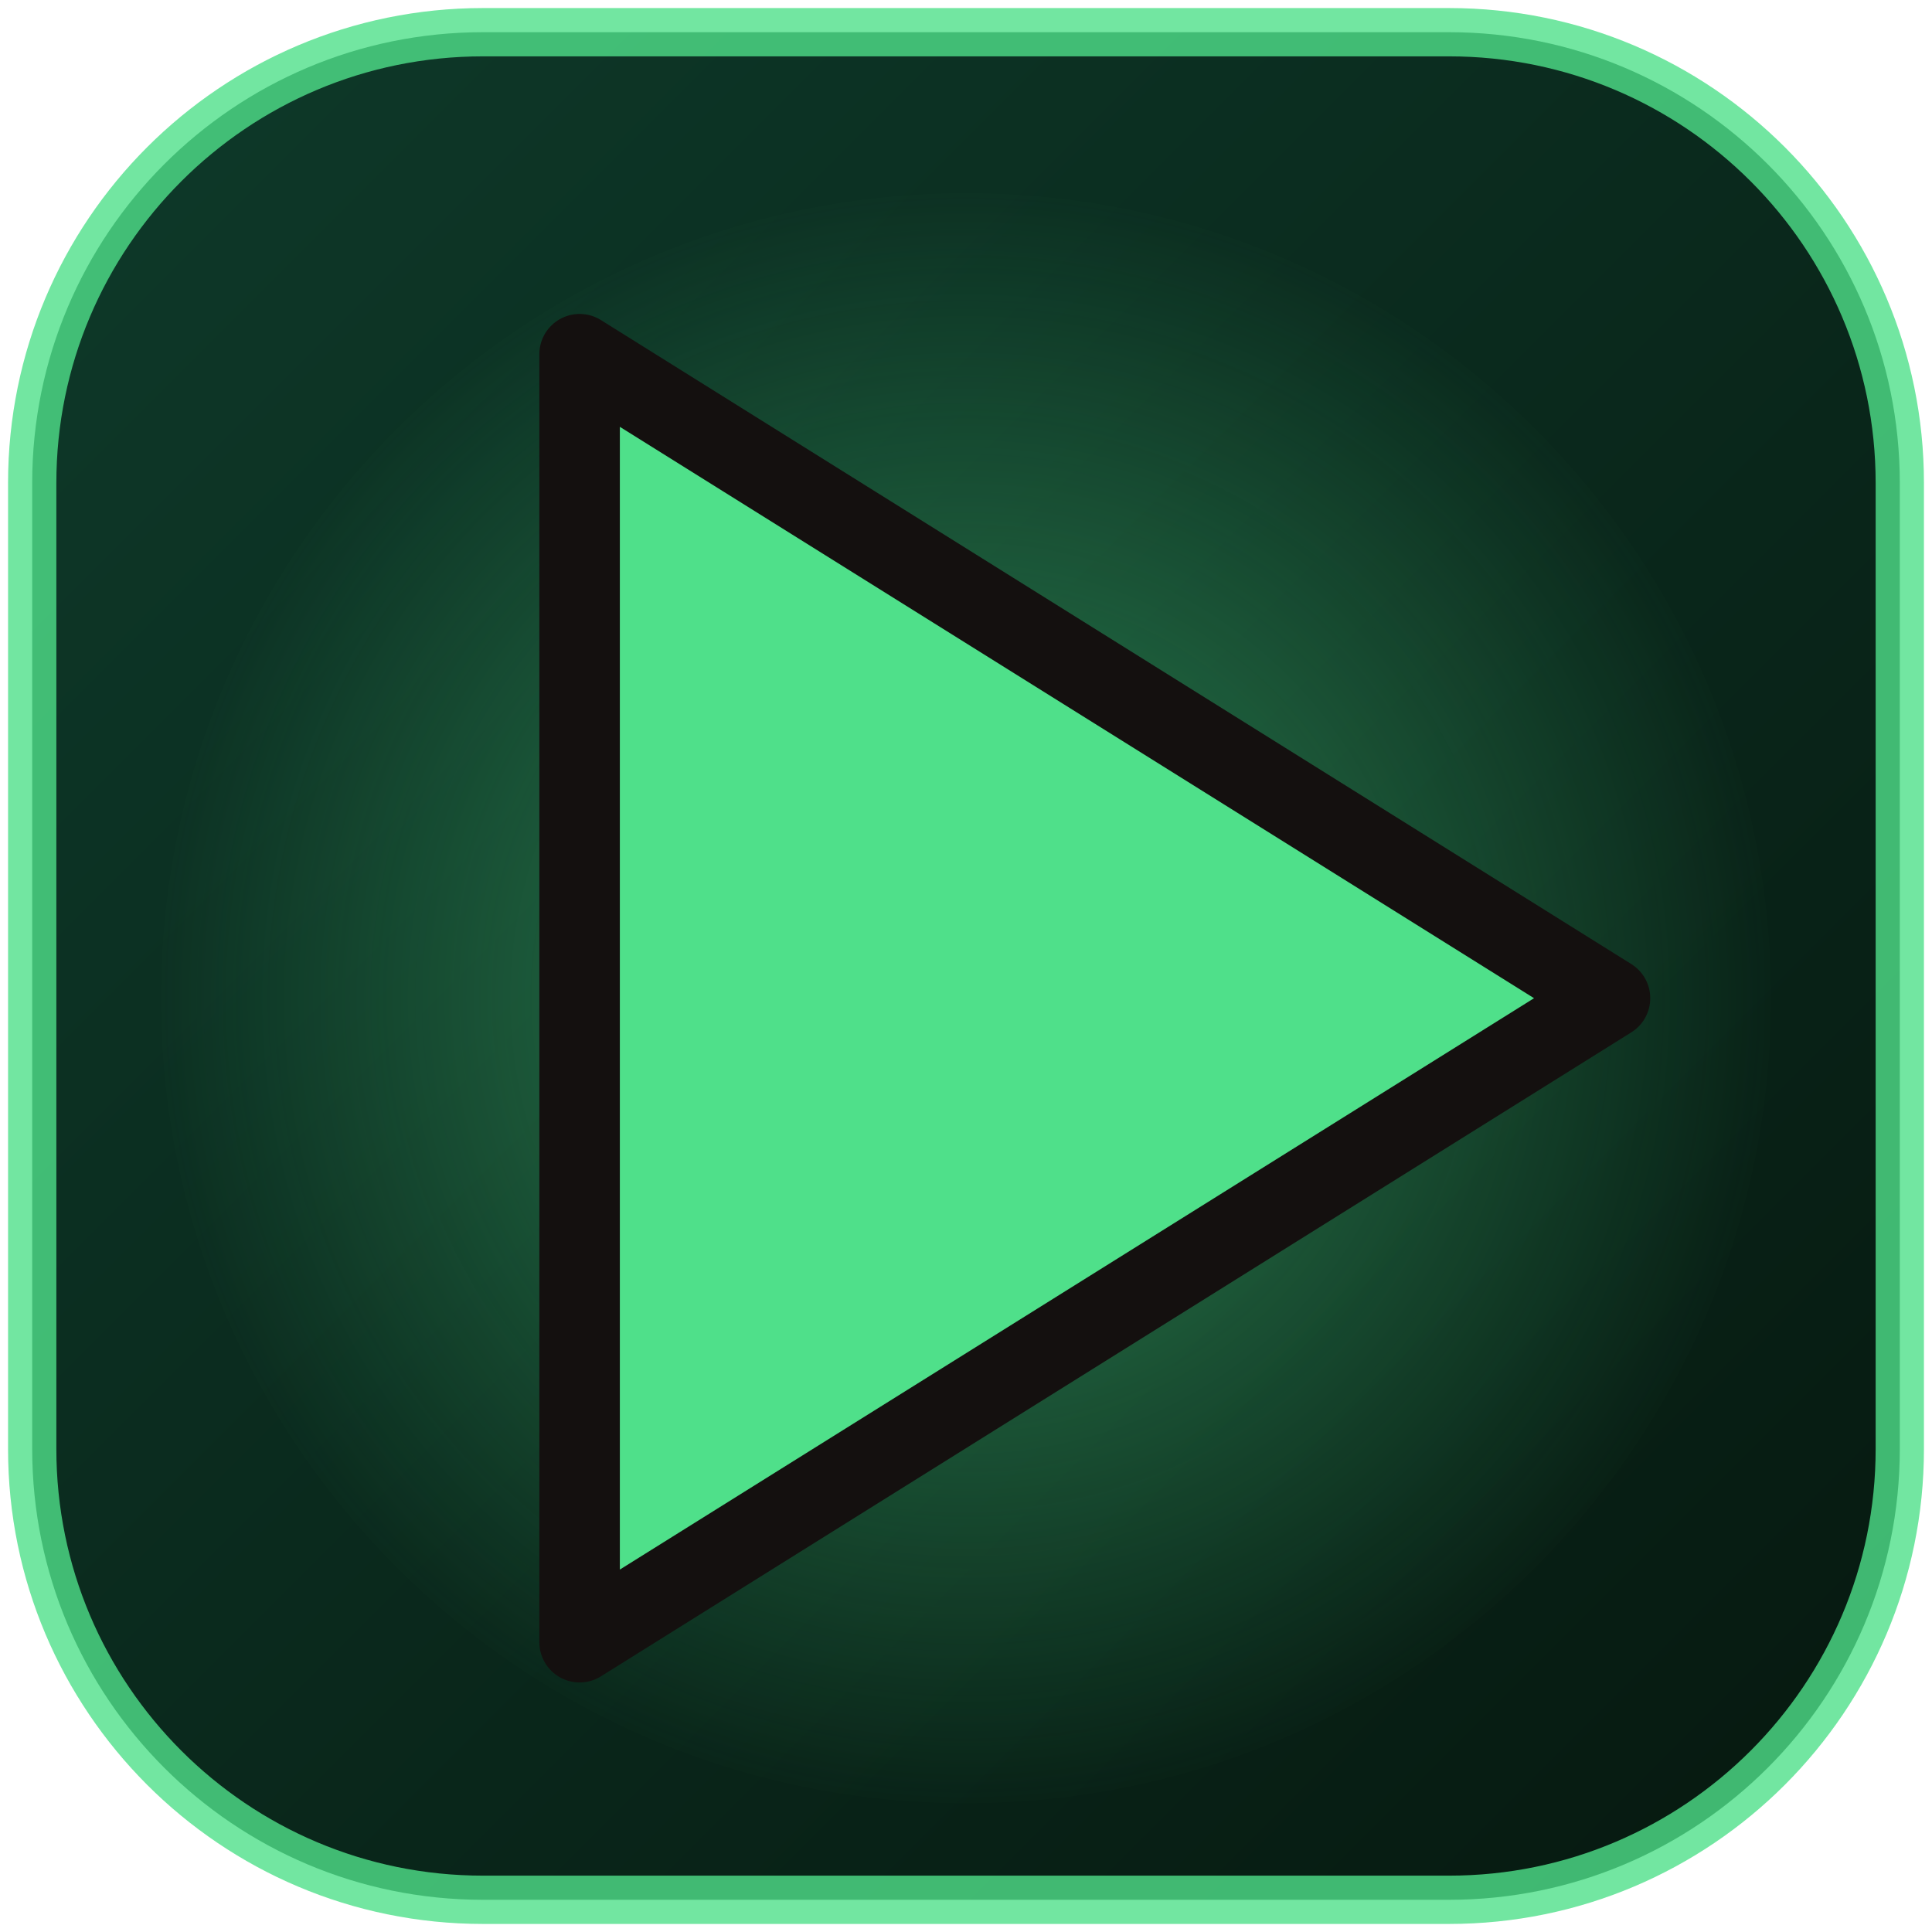
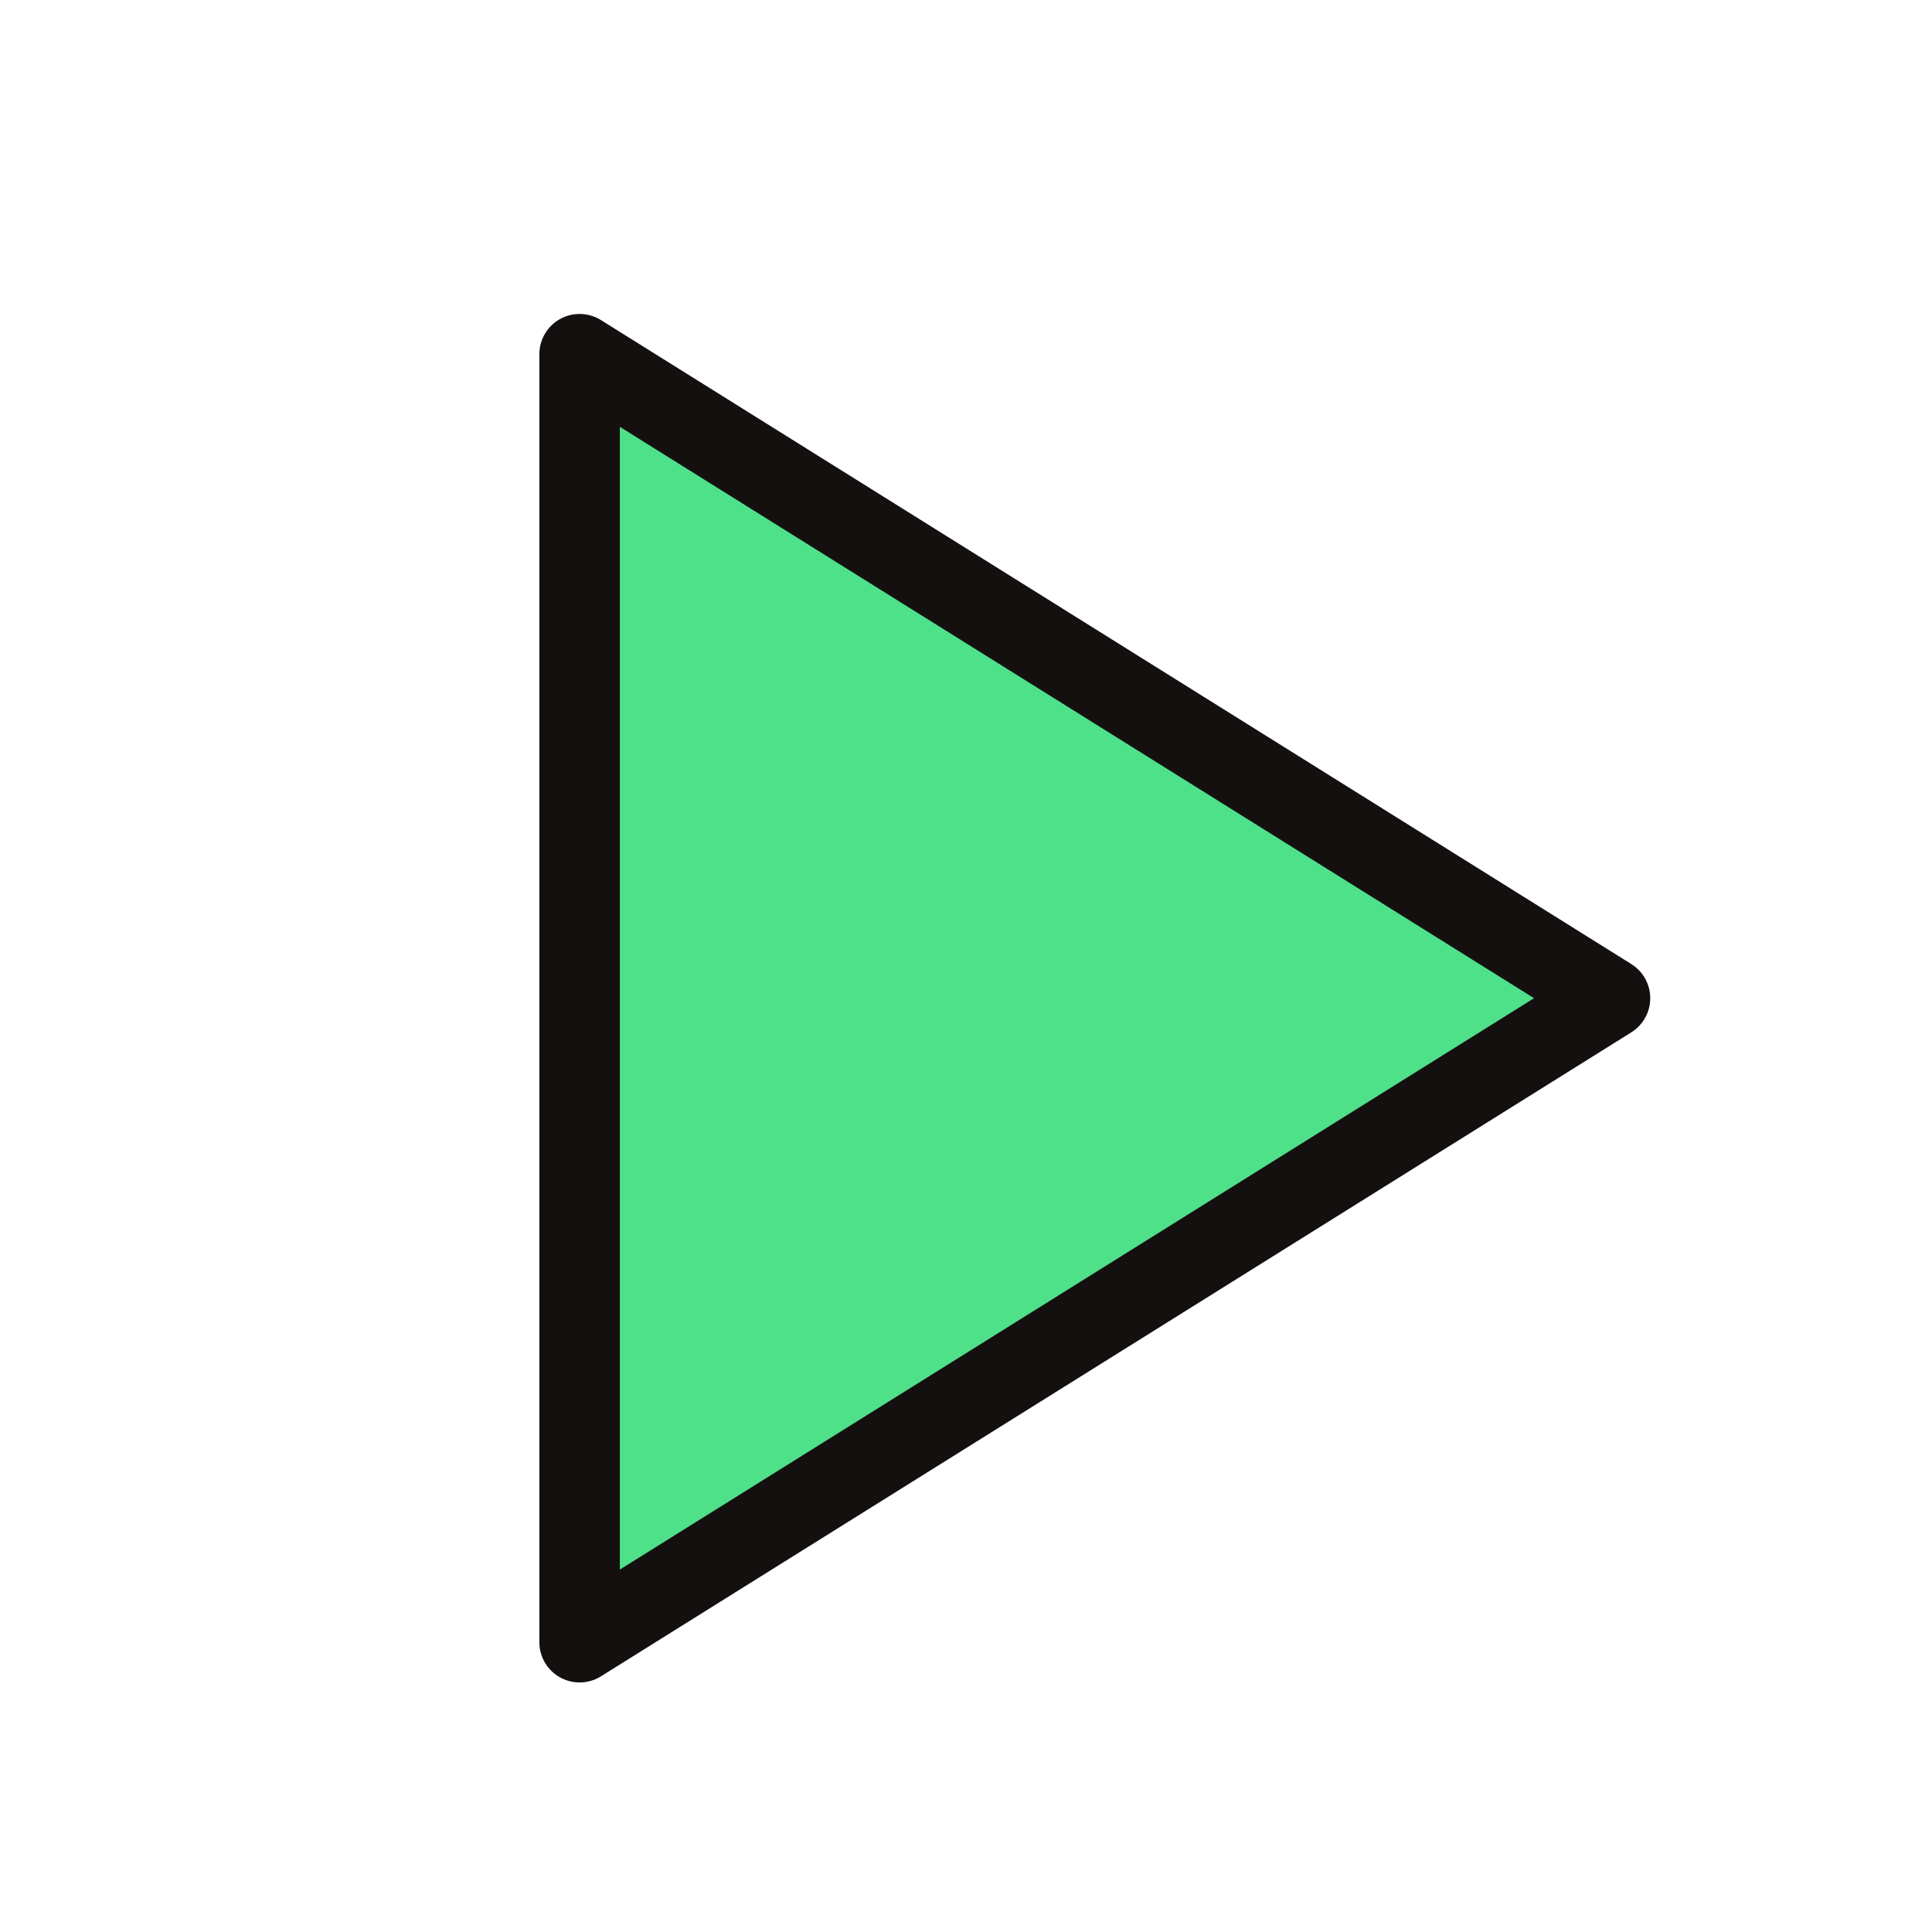
<svg xmlns="http://www.w3.org/2000/svg" viewBox="0 0 120 120">
  <defs>
    <linearGradient id="bplay" x1="0" y1="0" x2="1" y2="1">
      <stop offset="0" stop-color="#0e3a2a" />
      <stop offset="1" stop-color="#06180f" />
    </linearGradient>
    <radialGradient id="gplay" cx=".5" cy=".5" r=".5">
      <stop offset="0" stop-color="#4fe08a" stop-opacity=".5" />
      <stop offset="1" stop-color="#4fe08a" stop-opacity="0" />
    </radialGradient>
  </defs>
-   <rect x="2" y="2" width="116" height="116" rx="28" fill="url(#bplay)" stroke="#4fe08a" stroke-opacity=".8" stroke-width="3" />
-   <circle cx="60" cy="62" r="50" fill="url(#gplay)" />
  <path d="M36 22 L100 62 L36 102Z" fill="#4fe08a" stroke="#14100f" stroke-width="5" stroke-linejoin="round" stroke-linecap="round" />
</svg>
